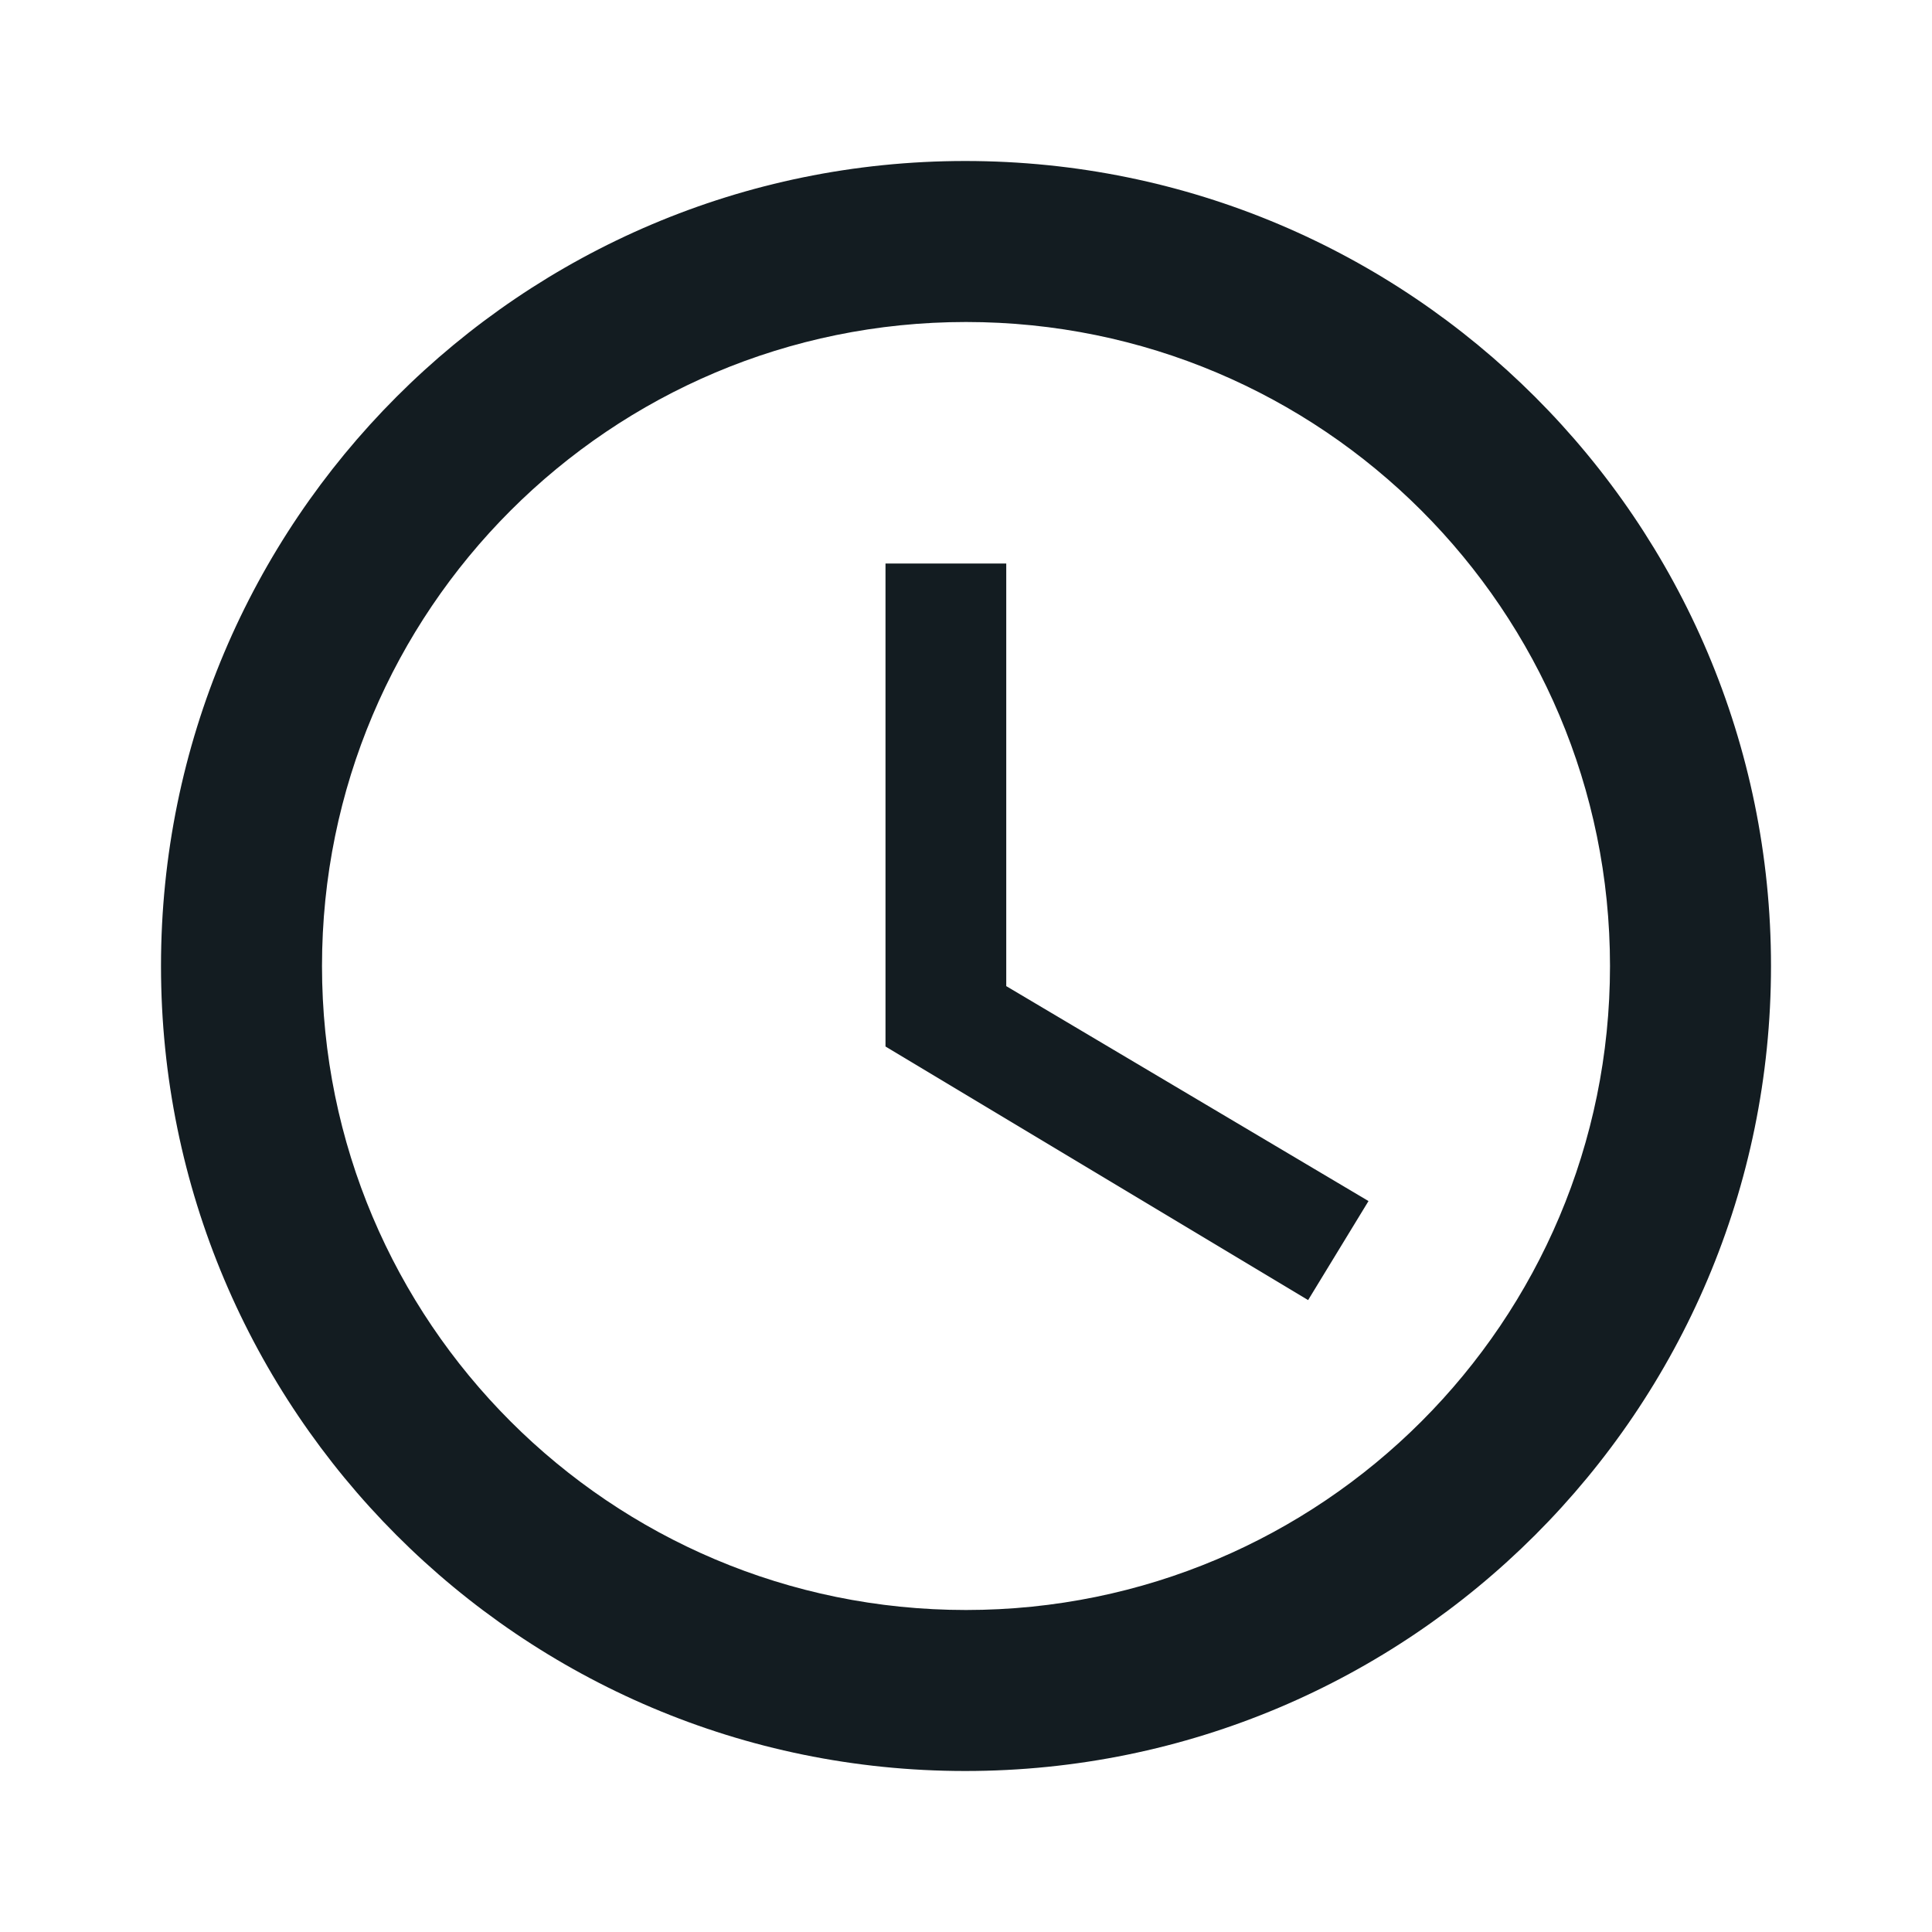
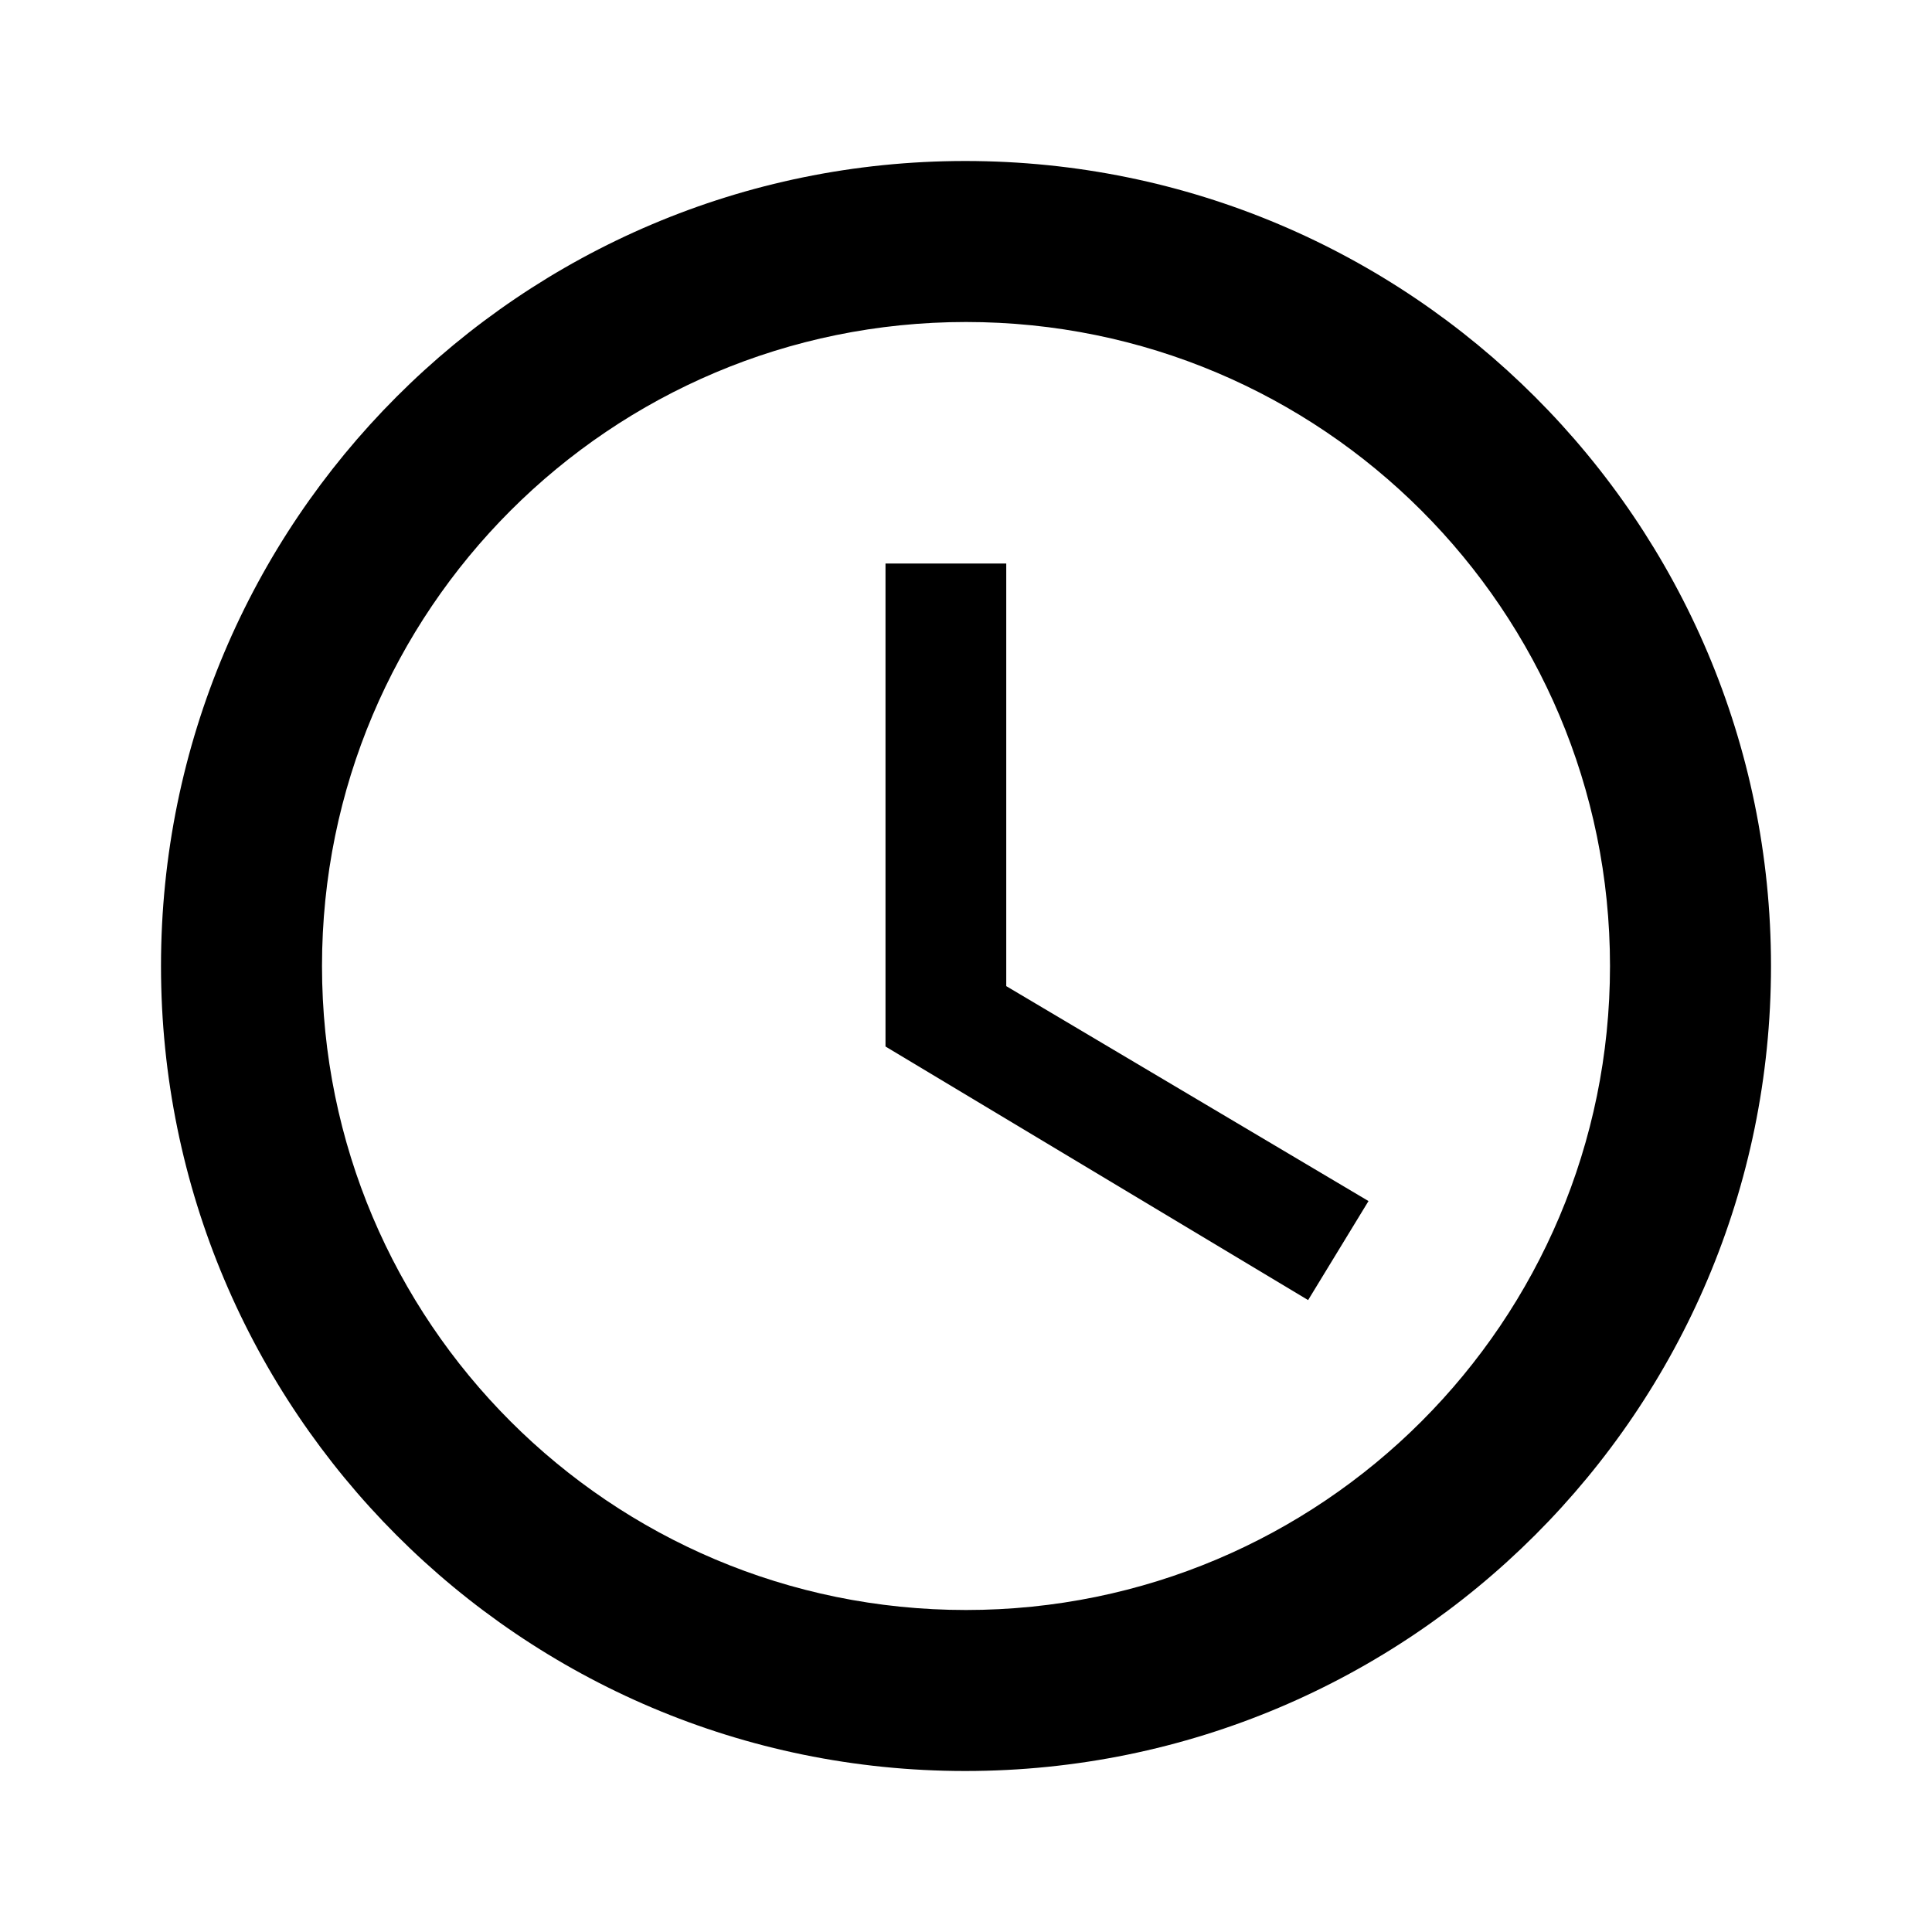
<svg xmlns="http://www.w3.org/2000/svg" width="24" height="24" viewBox="0 0 24 24" fill="none">
-   <path d="M11 7H12.5V12.25L17 14.92L16.25 16.15L11 13V7Z" fill="#131C21" />
-   <path fill-rule="evenodd" clip-rule="evenodd" d="M2 12C2 6.48 6.47 2 11.99 2C17.52 2 22 6.48 22 12C22 17.52 17.52 22 11.99 22C6.47 22 2 17.52 2 12ZM4 12C4 16.42 7.58 20 12 20C16.42 20 20 16.42 20 12C20 7.58 16.42 4 12 4C7.58 4 4 7.58 4 12Z" fill="#131C21" />
+   <path d="M11 7H12.5V12.25L17 14.92L16.25 16.15L11 13V7Z" fill="black" />
+   <path fill-rule="evenodd" clip-rule="evenodd" d="M2 12C2 6.48 6.47 2 11.99 2C17.52 2 22 6.48 22 12C22 17.52 17.52 22 11.99 22C6.47 22 2 17.52 2 12ZM4 12C4 16.42 7.58 20 12 20C16.42 20 20 16.42 20 12C20 7.58 16.42 4 12 4C7.58 4 4 7.58 4 12Z" fill="black" />
</svg>
